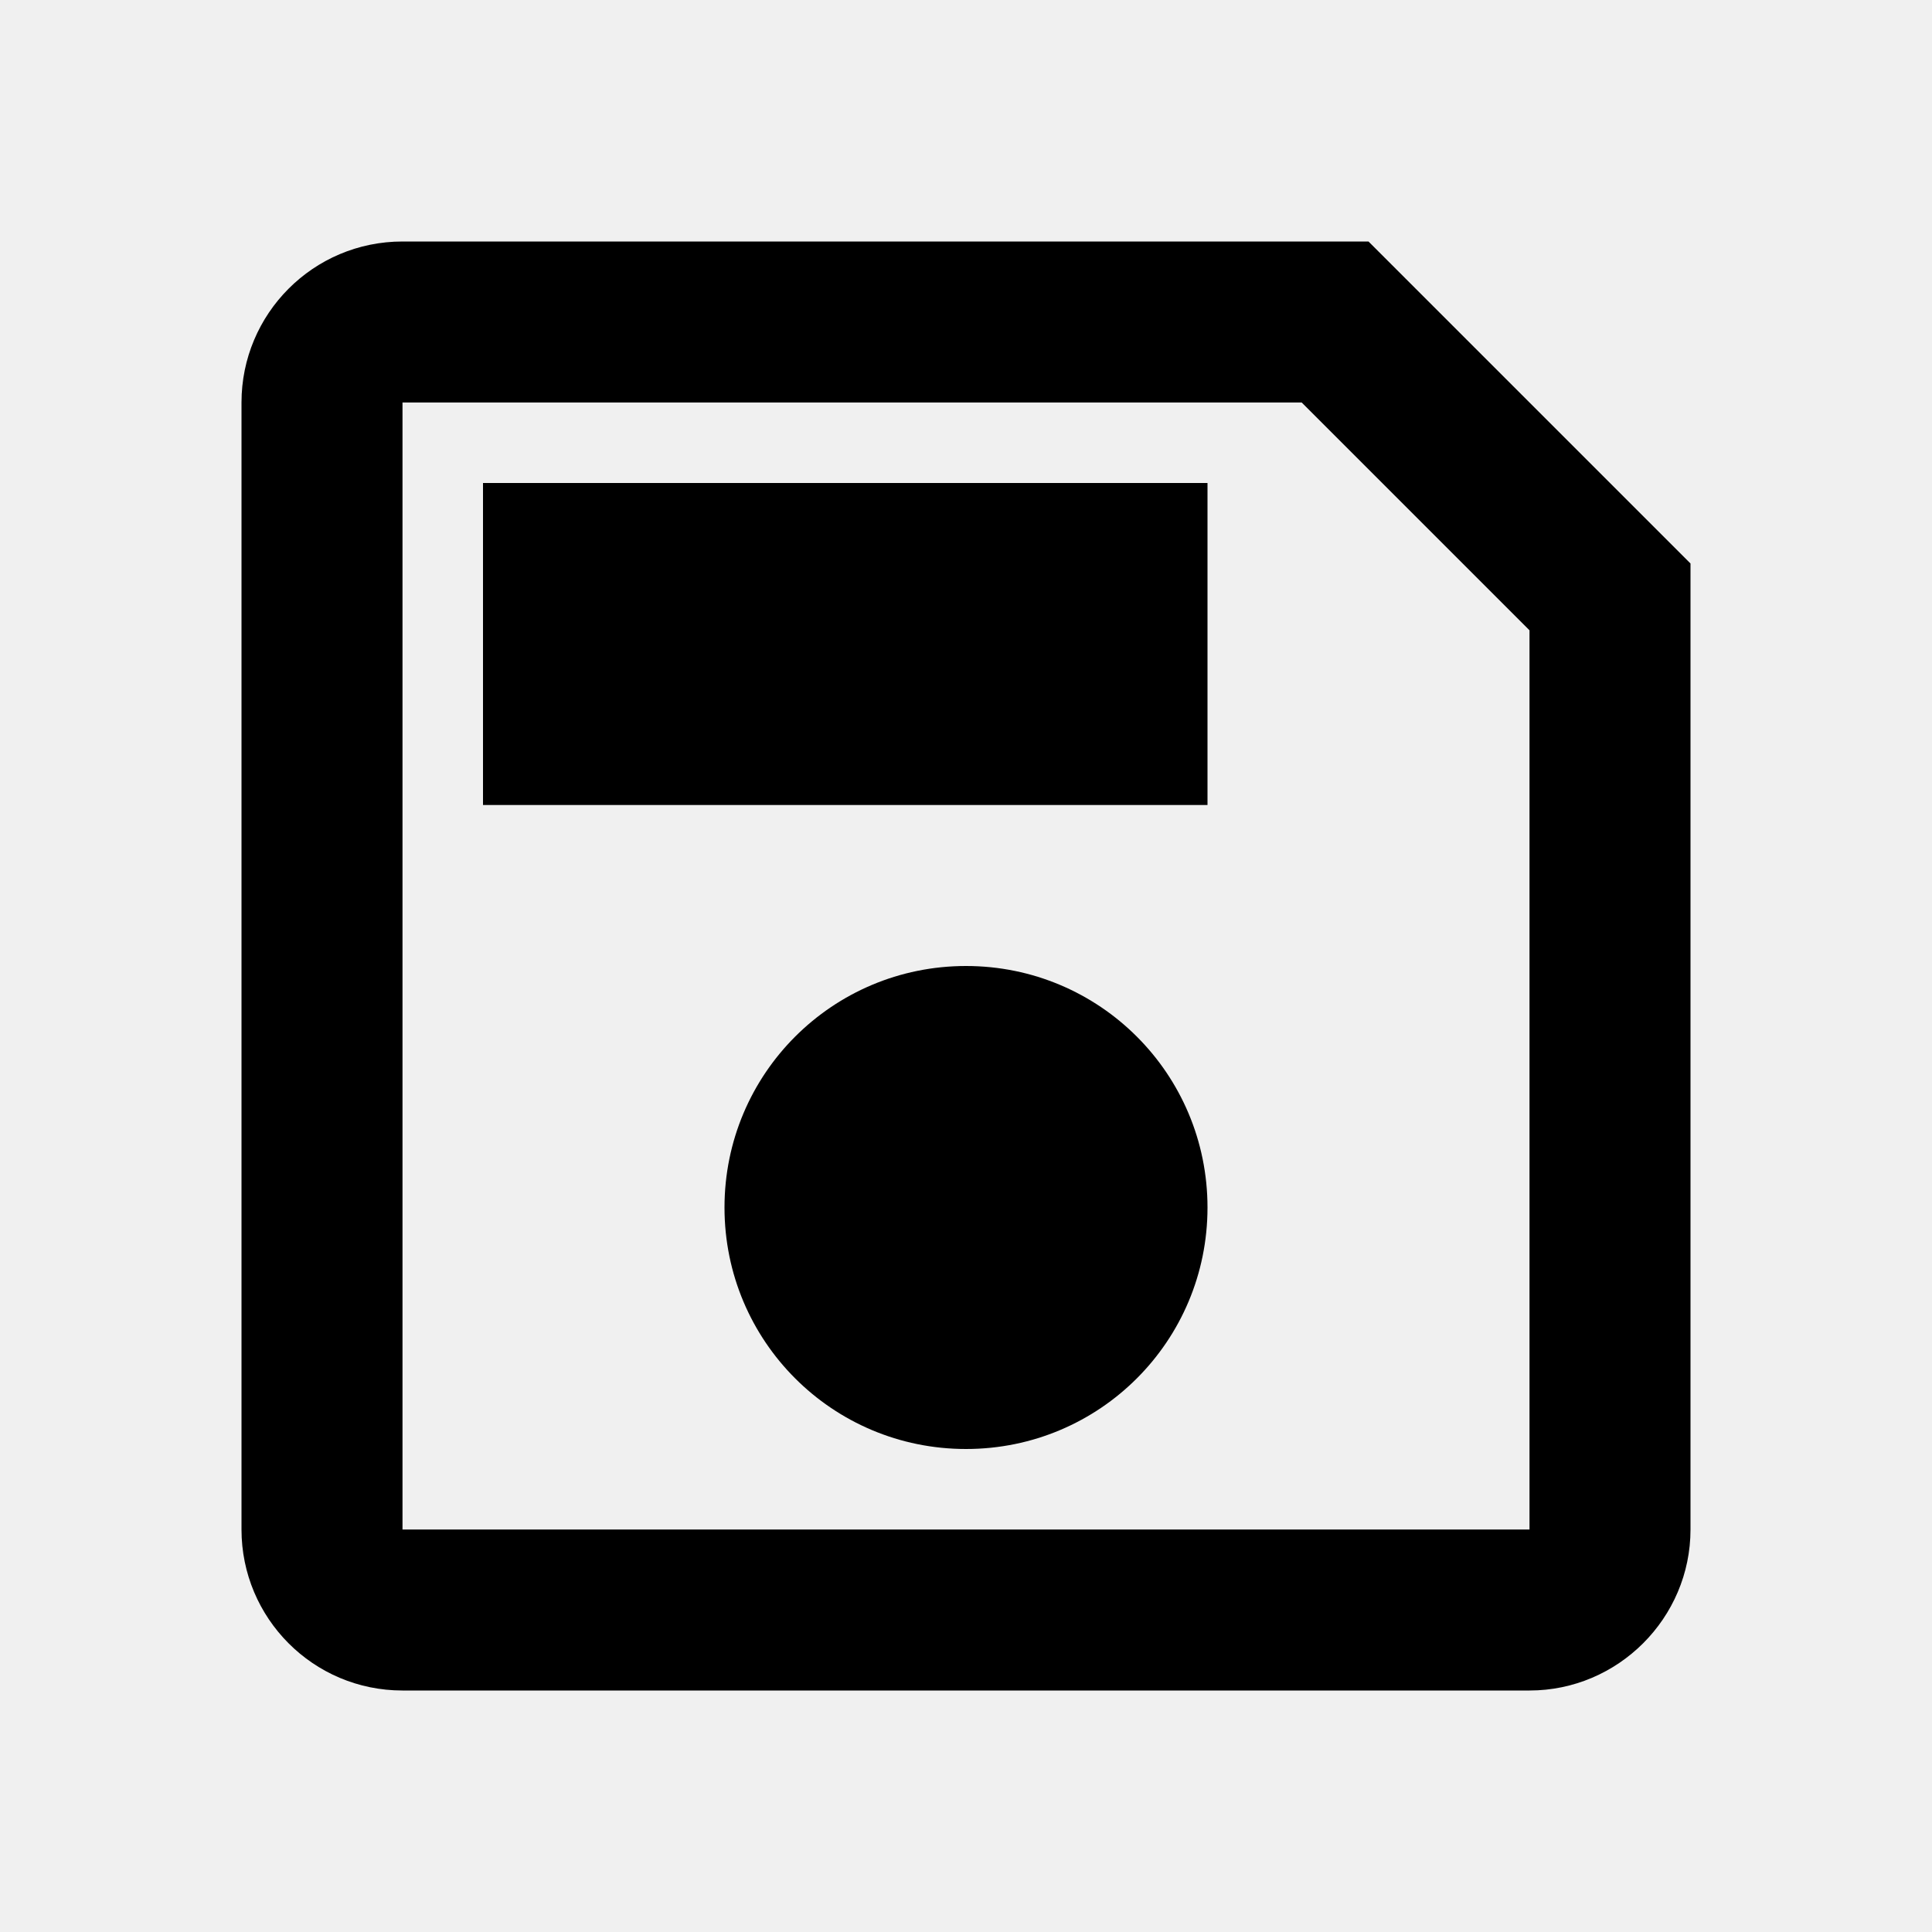
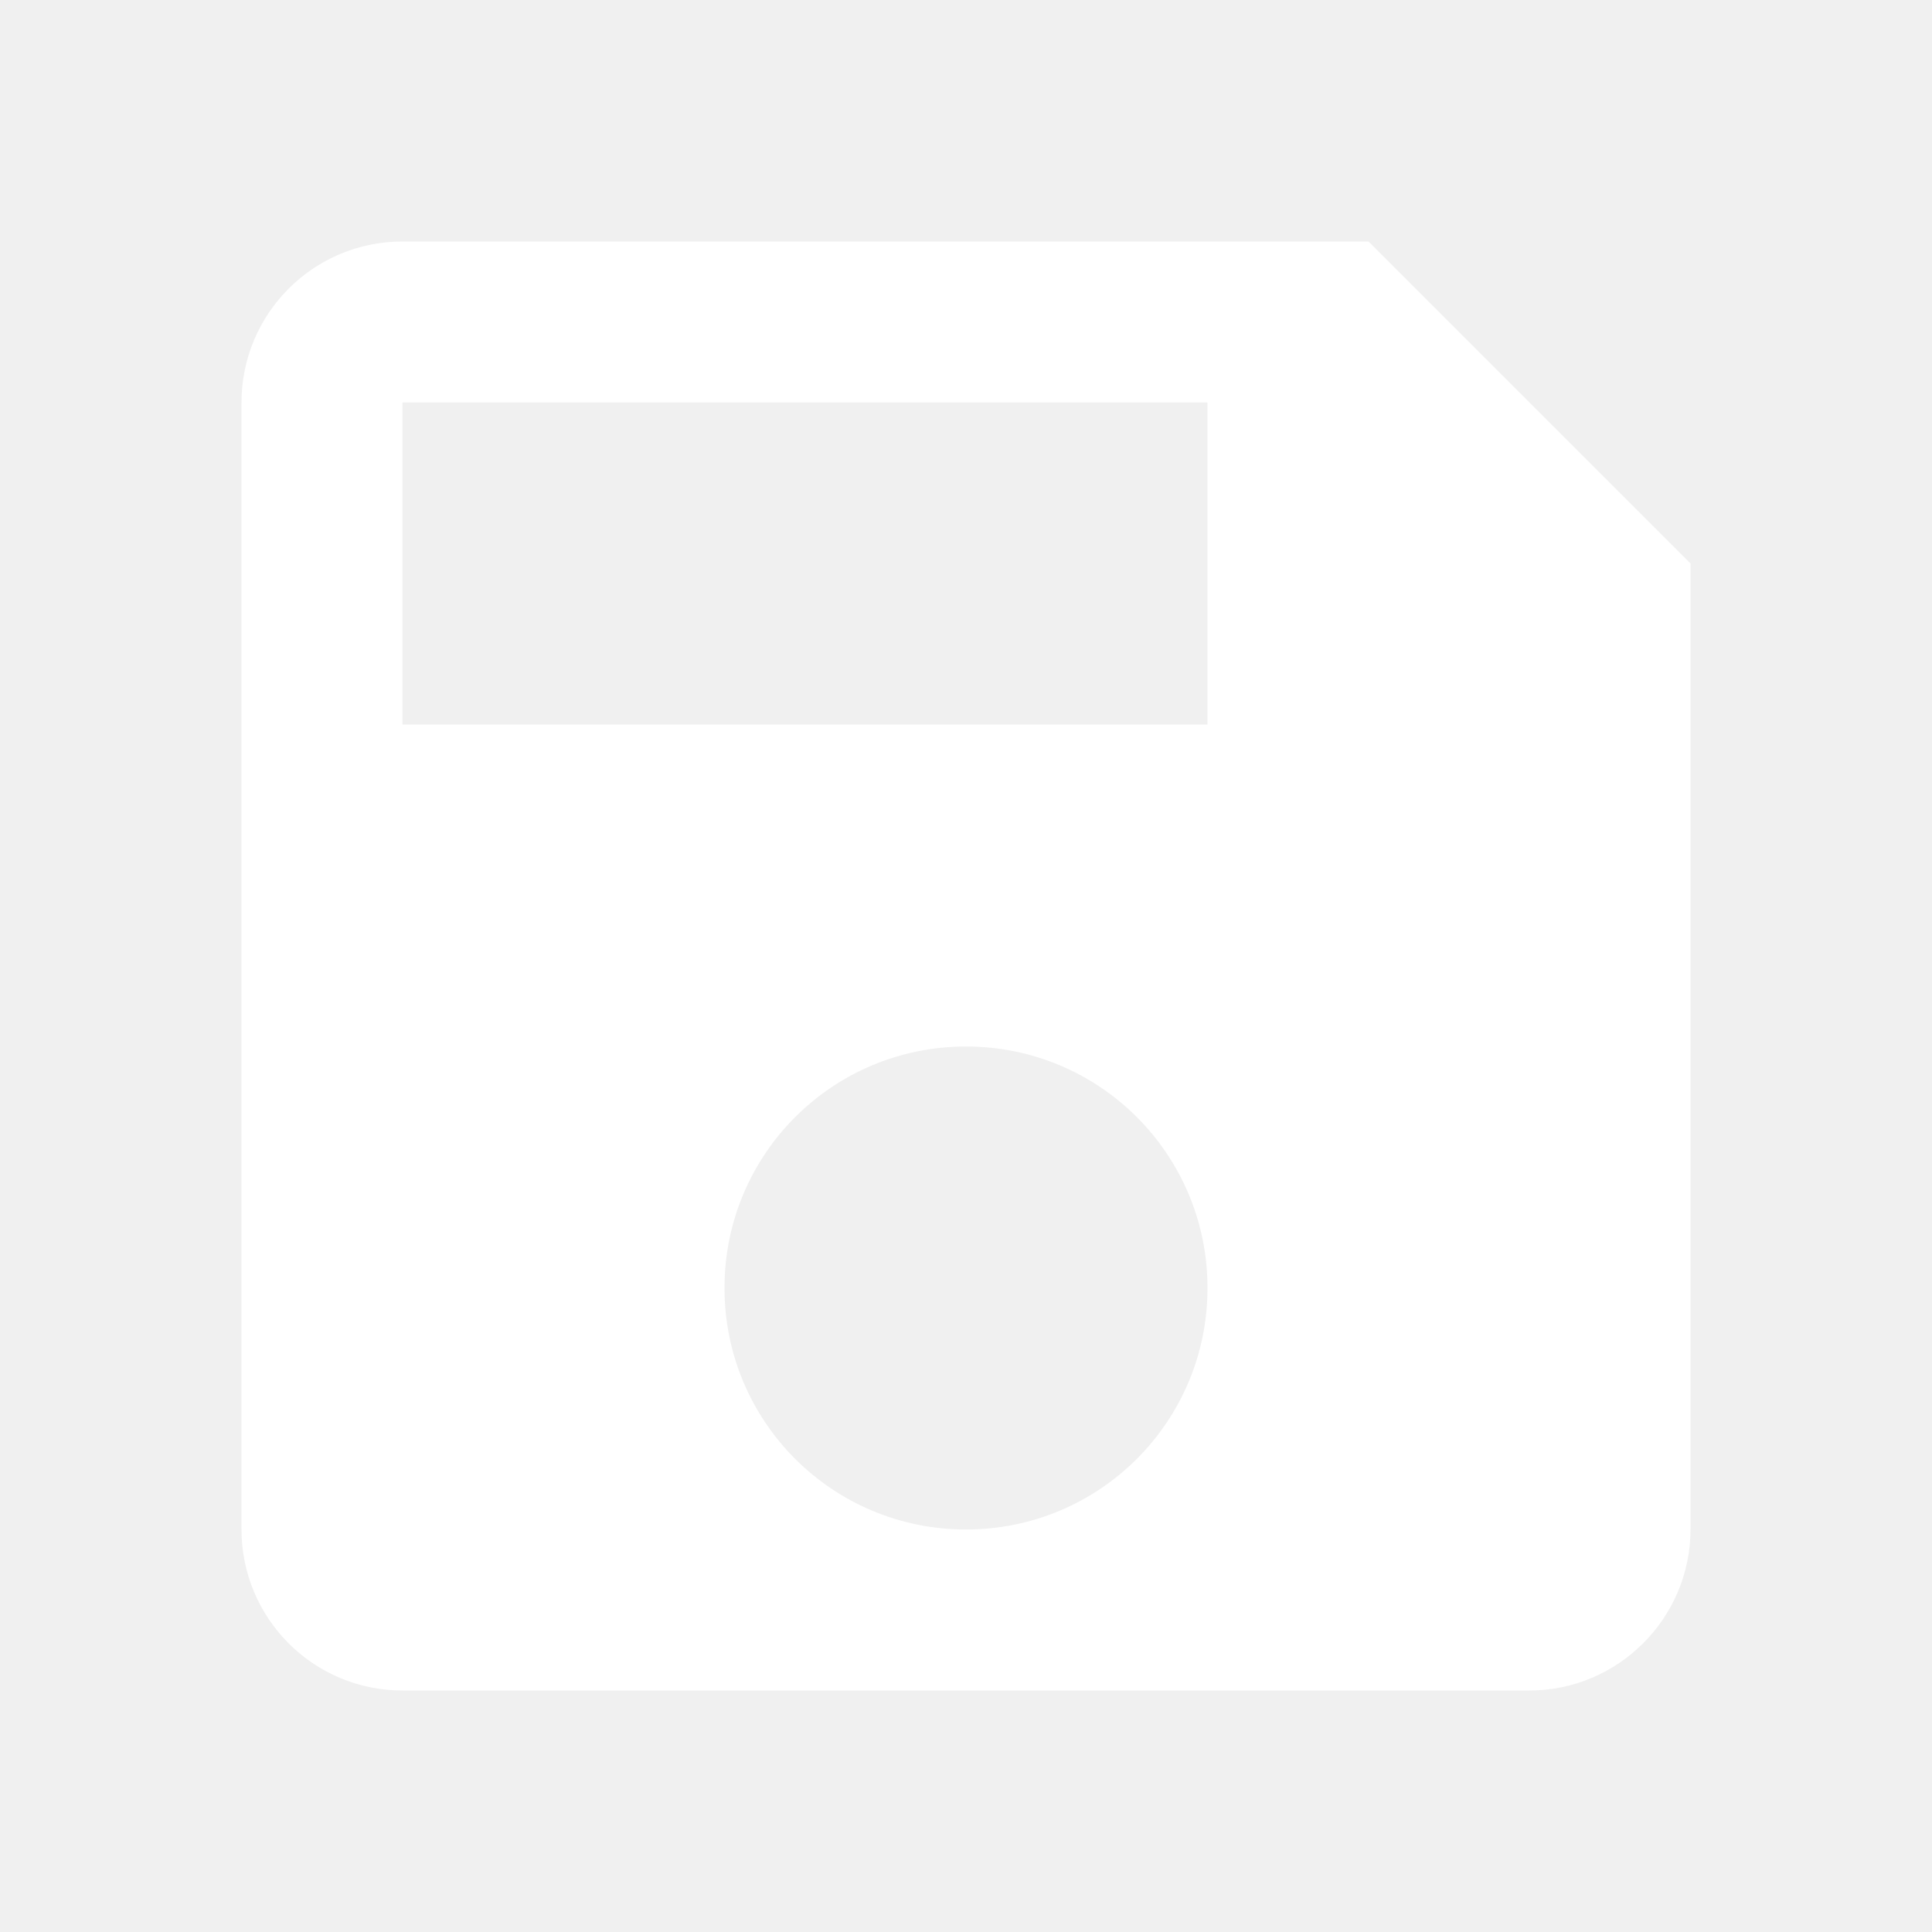
- <svg xmlns="http://www.w3.org/2000/svg" height="24px" viewBox="0 0 24 24" width="24px" fill="#000000">
-   <path d="M0 0h24v24H0V0z" fill="none" />
-   <path d="M17 3H5c-1.11 0-2 .9-2 2v14c0 1.1.89 2 2 2h14c1.1 0 2-.9 2-2V7l-4-4zm2 16H5V5h11.17L19 7.83V19zm-7-7c-1.66 0-3 1.34-3 3s1.34 3 3 3 3-1.34 3-3-1.34-3-3-3zM6 6h9v4H6z" />
+ <svg xmlns="http://www.w3.org/2000/svg" height="24px" viewBox="0 0 24 24" width="24px" fill="#FFFFFF">
+   <path d="M0 0h24v24H0z" fill="none" />
+   <path d="M17 3H5c-1.11 0-2 .9-2 2v14c0 1.1.89 2 2 2h14c1.1 0 2-.9 2-2V7l-4-4zm-5 16c-1.66 0-3-1.34-3-3s1.34-3 3-3 3 1.34 3 3-1.34 3-3 3zm3-10H5V5h10v4z" />
</svg>
